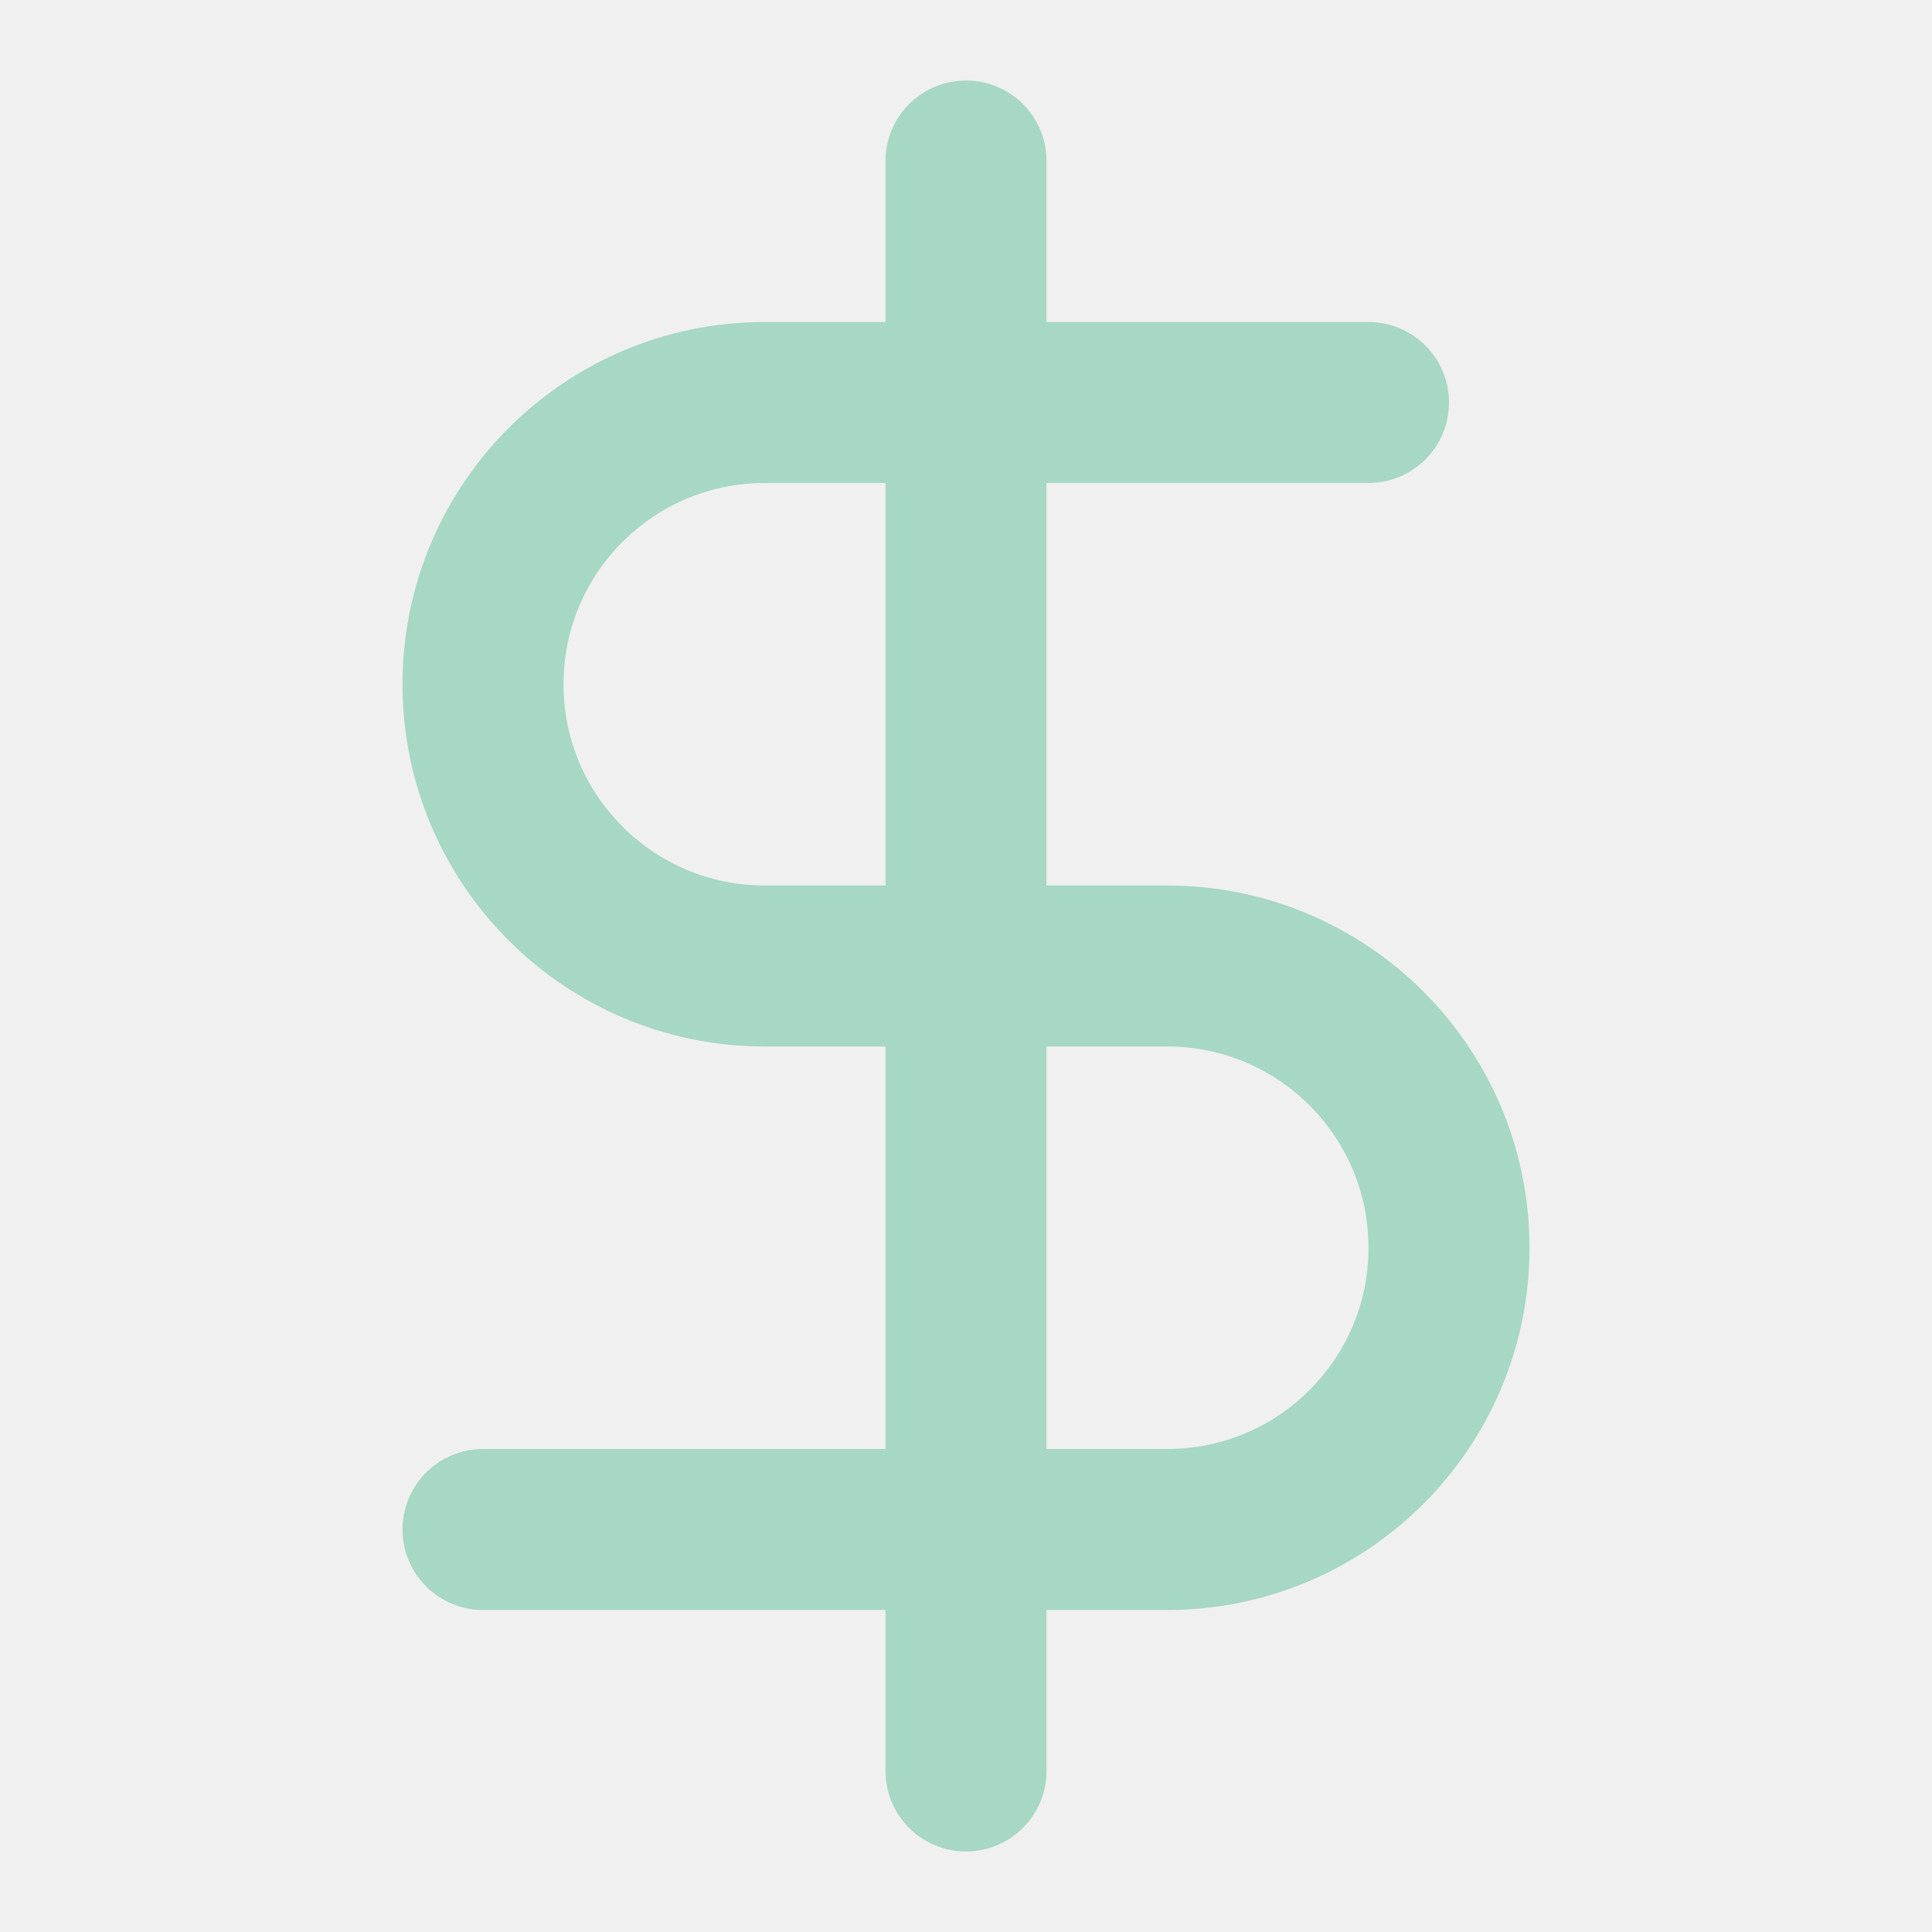
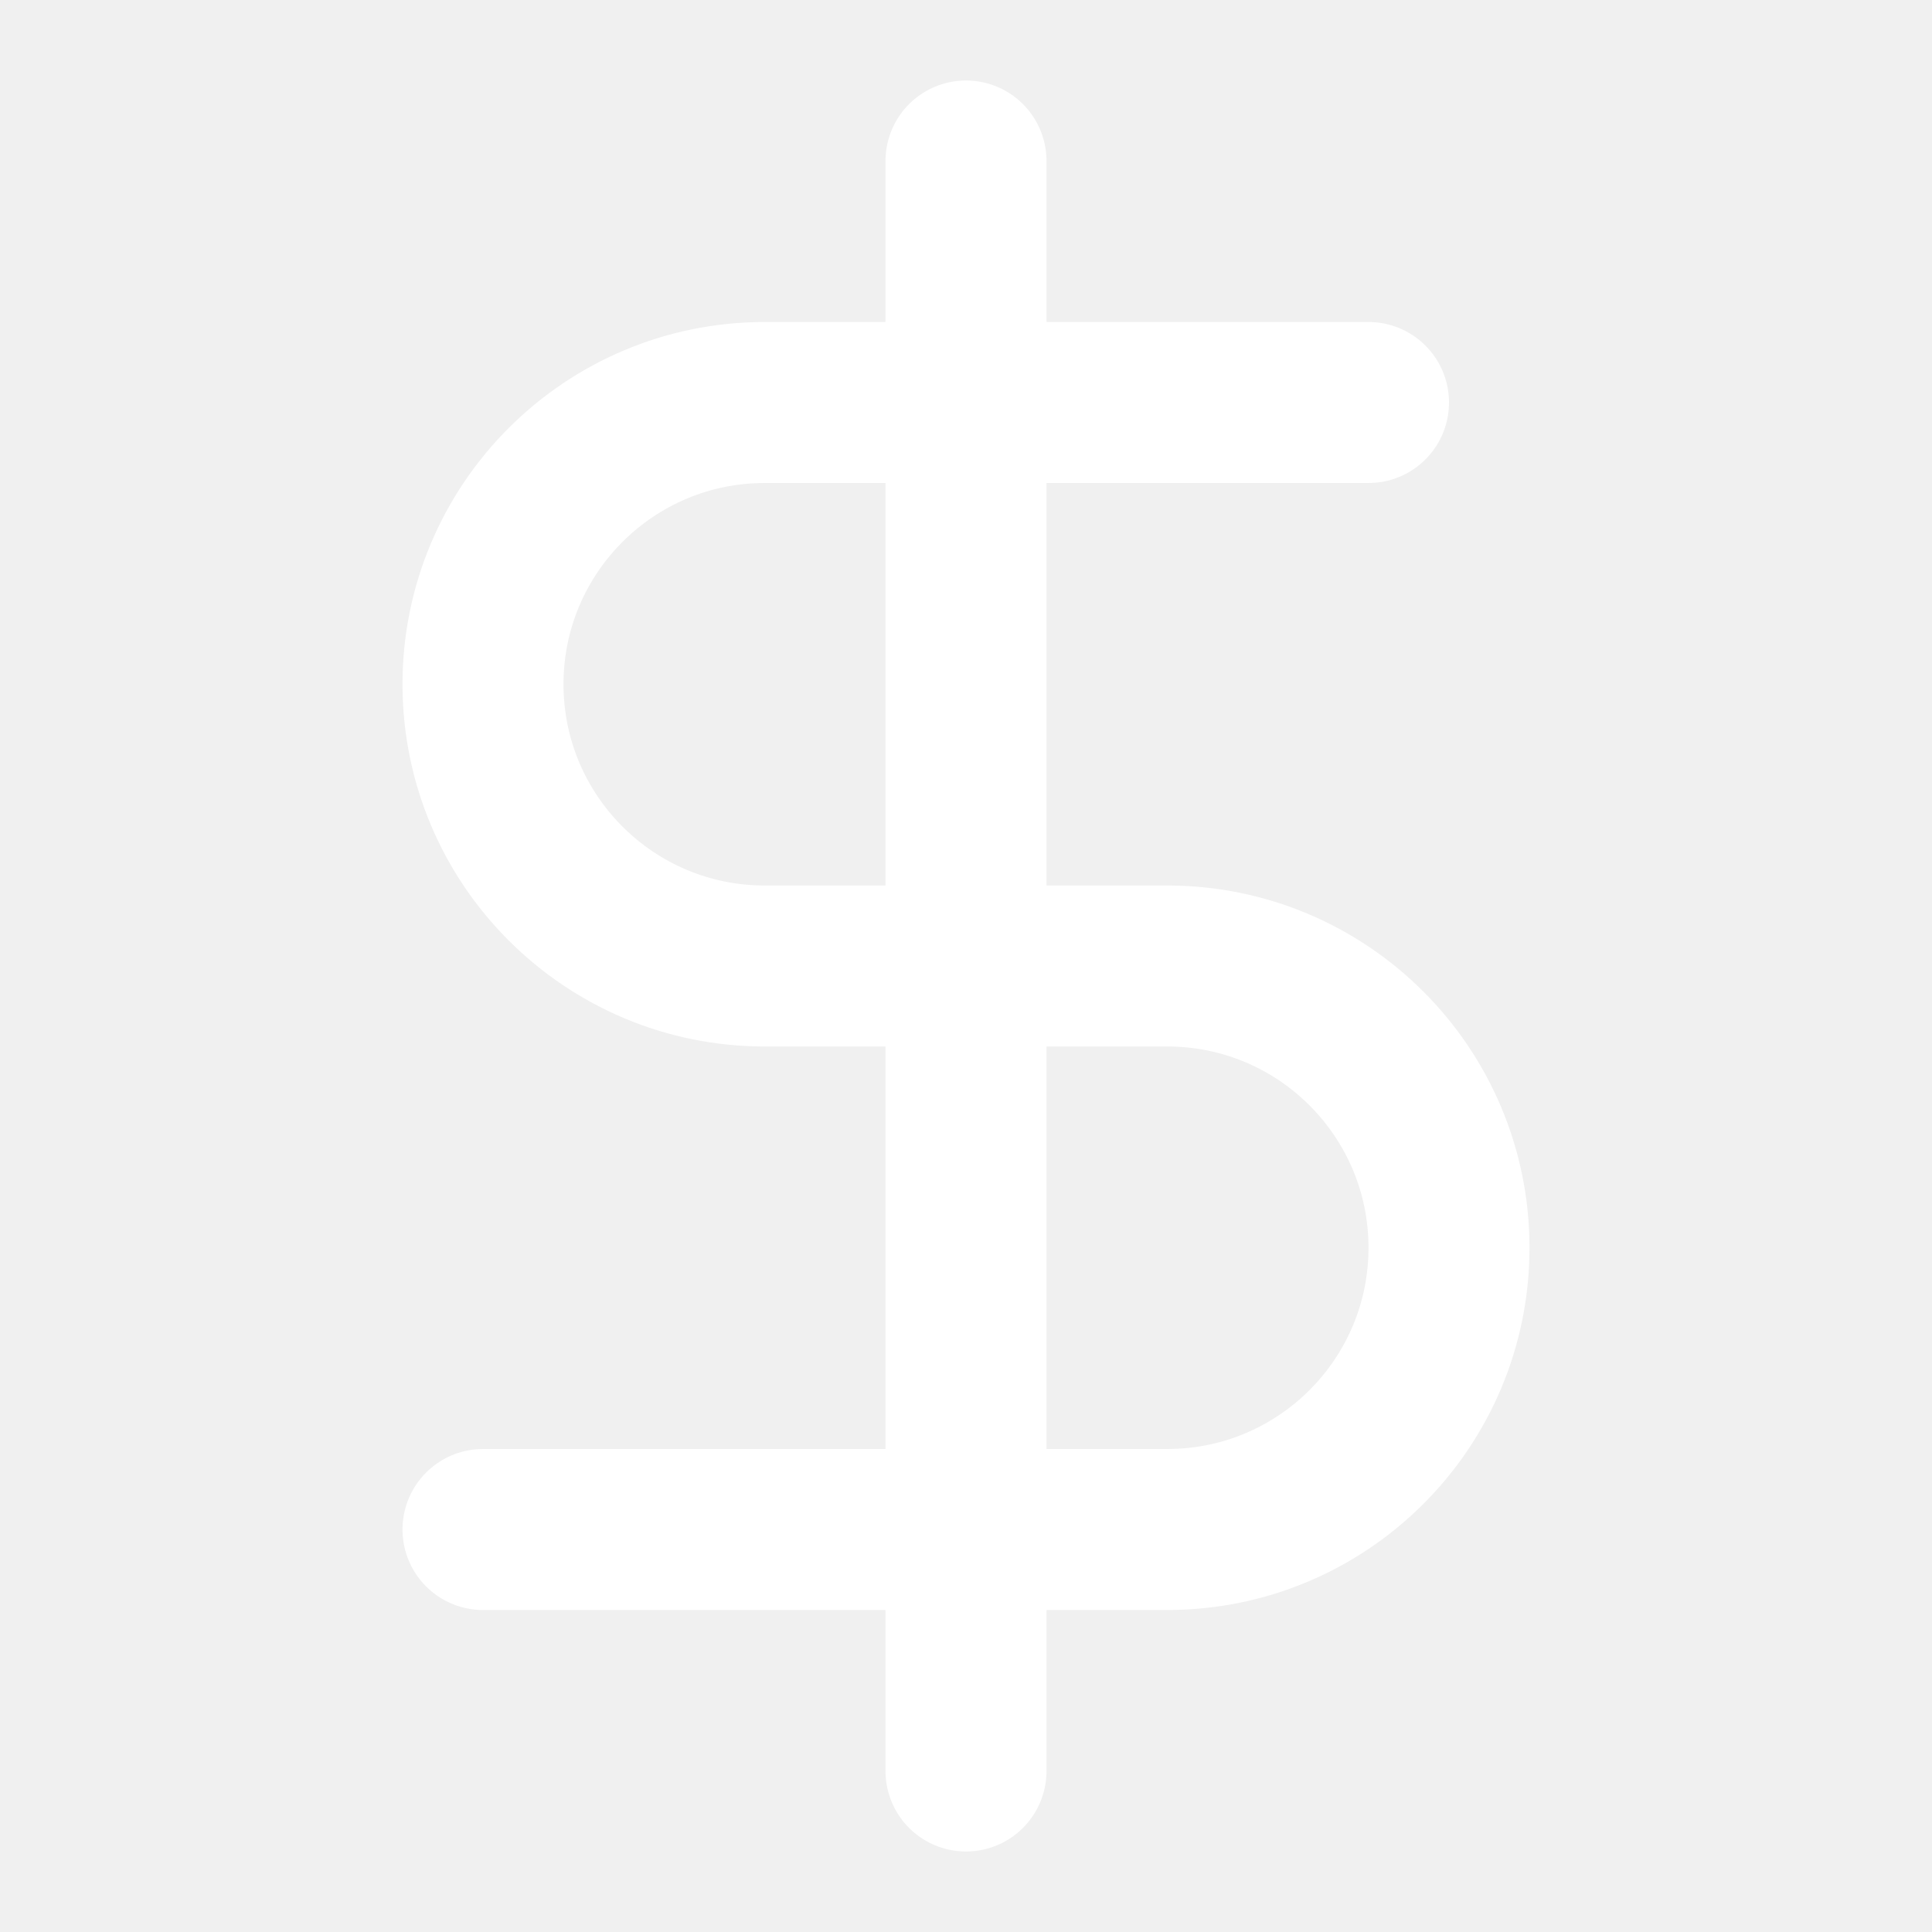
- <svg xmlns="http://www.w3.org/2000/svg" class="lucide lucide-dollar-sign" width="24" height="24" viewBox="0 0 24 24" fill="none" stroke="#A7D7C5" stroke-width="2" stroke-linecap="round" stroke-linejoin="round">
+ <svg xmlns="http://www.w3.org/2000/svg" class="lucide lucide-dollar-sign" width="24" height="24" viewBox="0 0 24 24" fill="none" stroke="#FFFFFF" stroke-width="2" stroke-linecap="round" stroke-linejoin="round">
  <line x1="12" x2="12" y1="2" y2="22" />
  <path d="M17 5H9.5a3.5 3.5 0 0 0 0 7h5a3.5 3.5 0 0 1 0 7H6" />
</svg>
